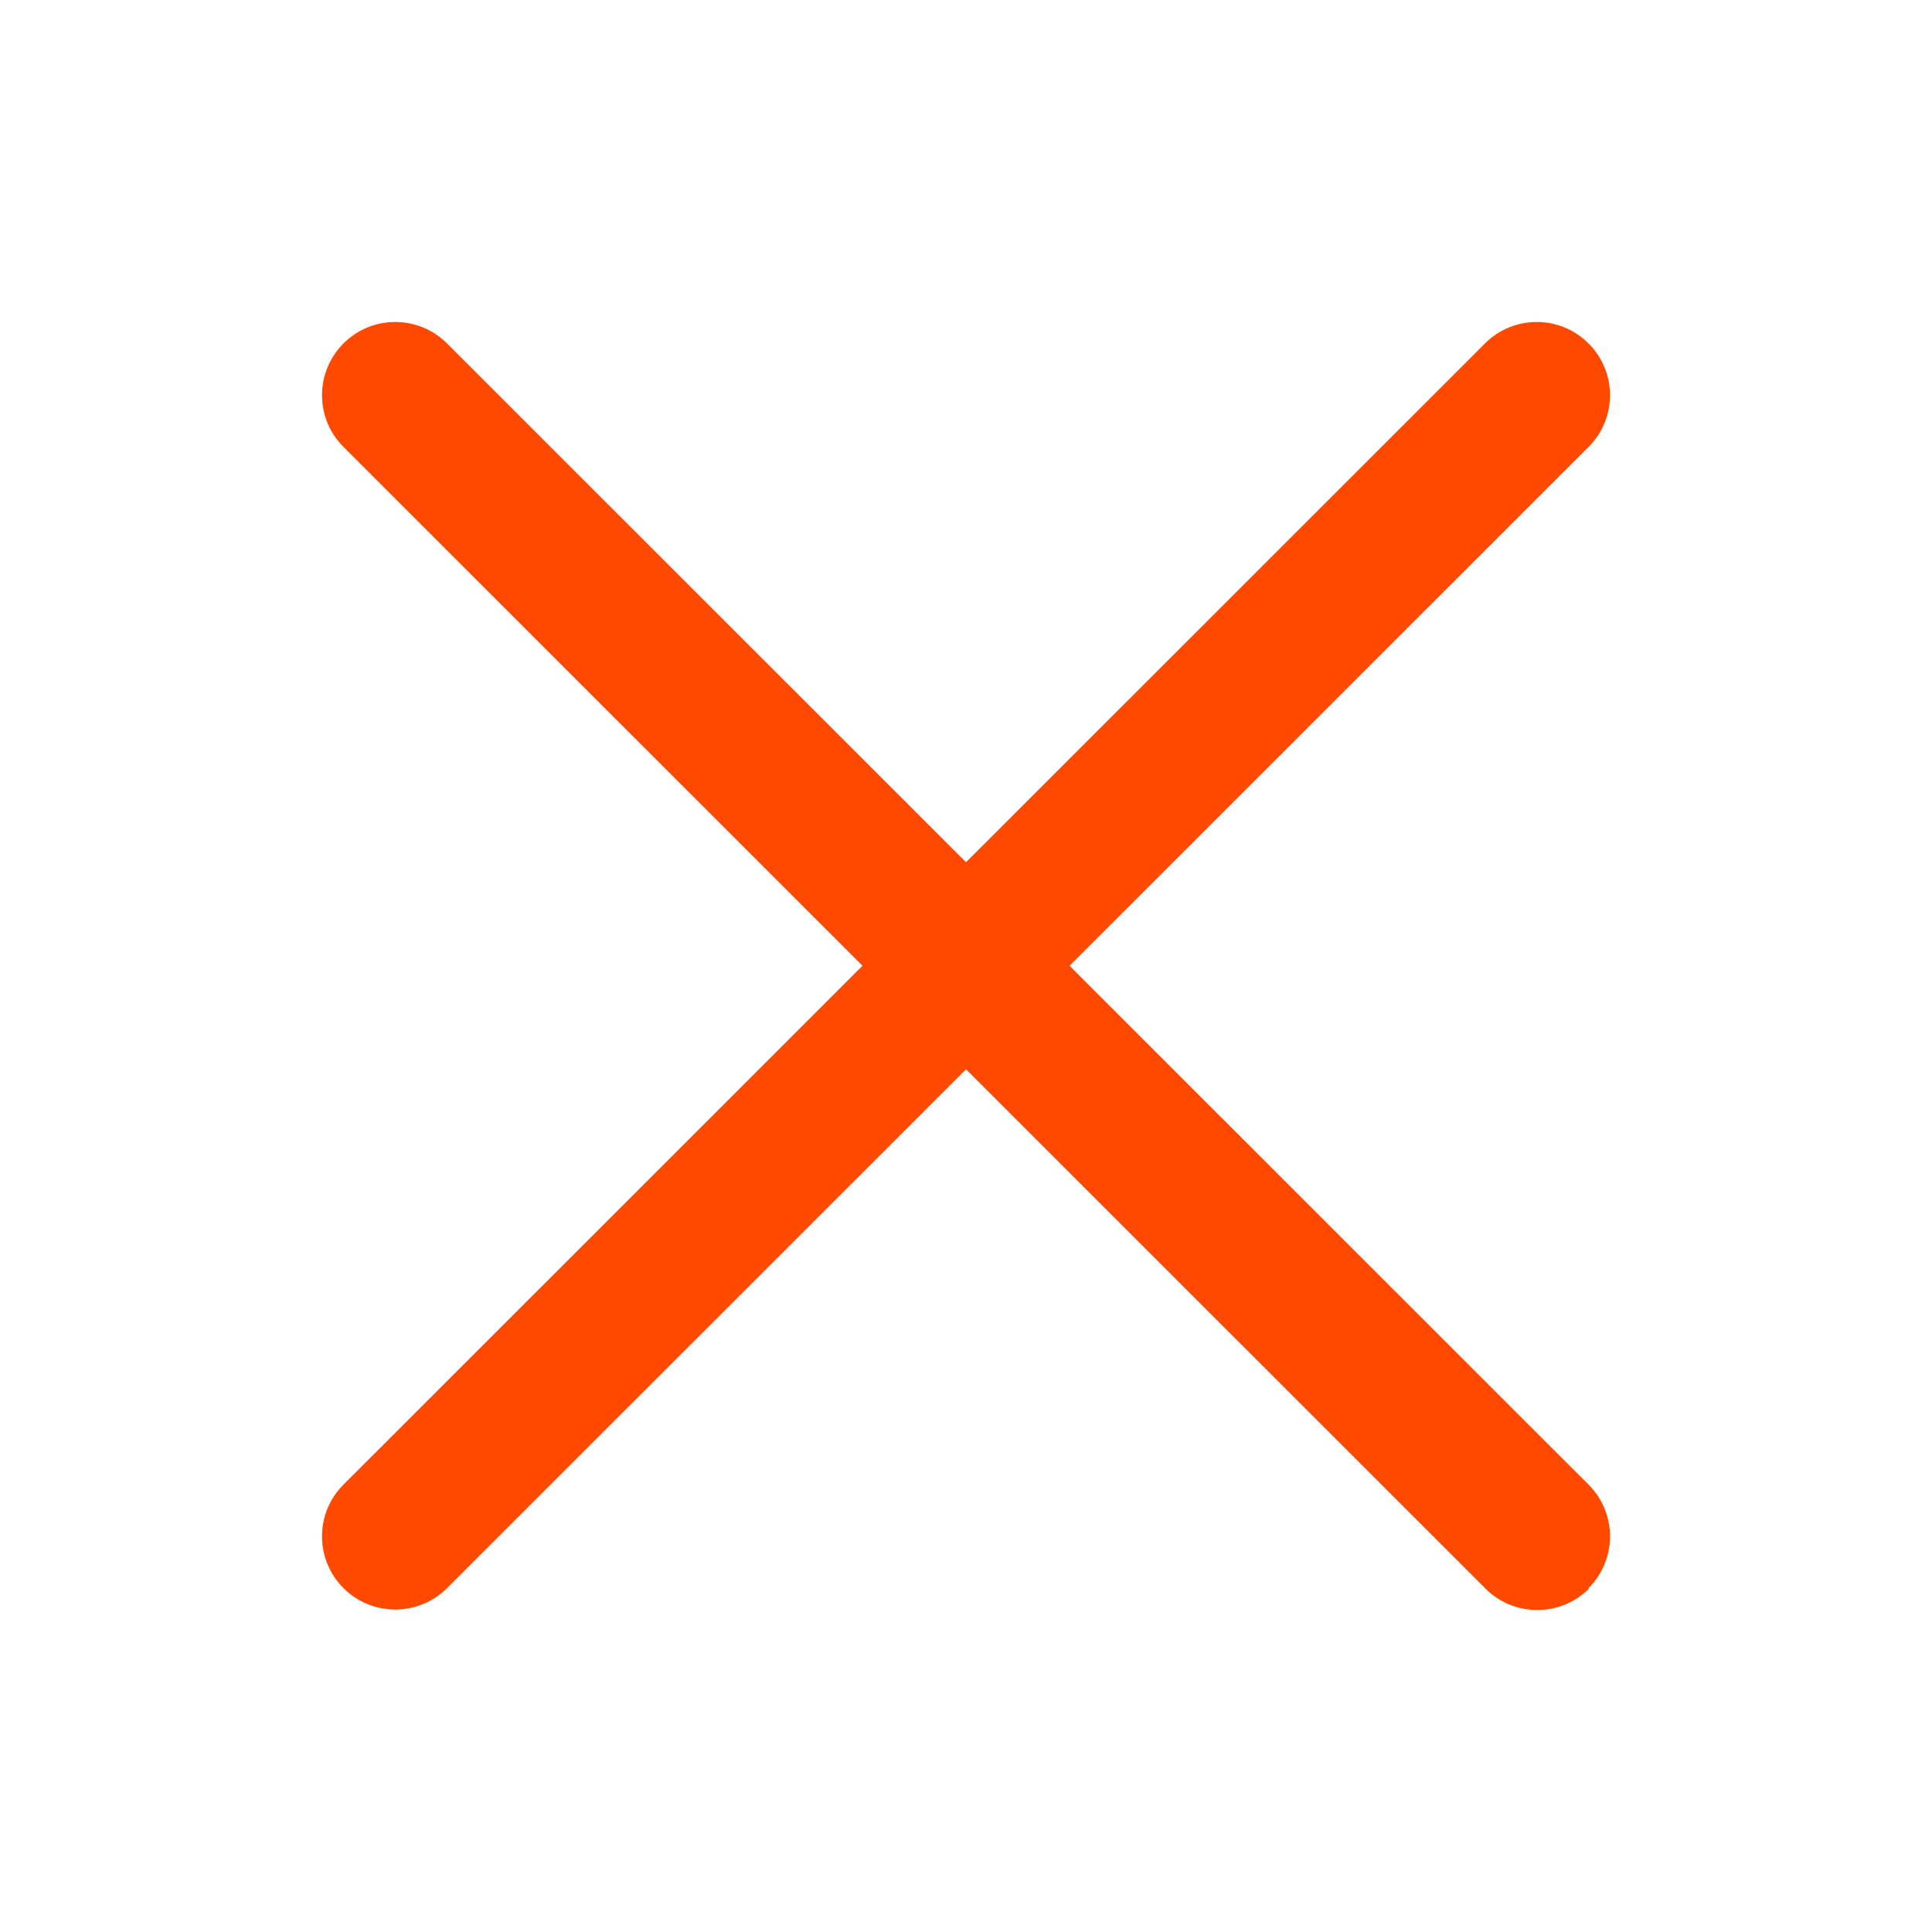
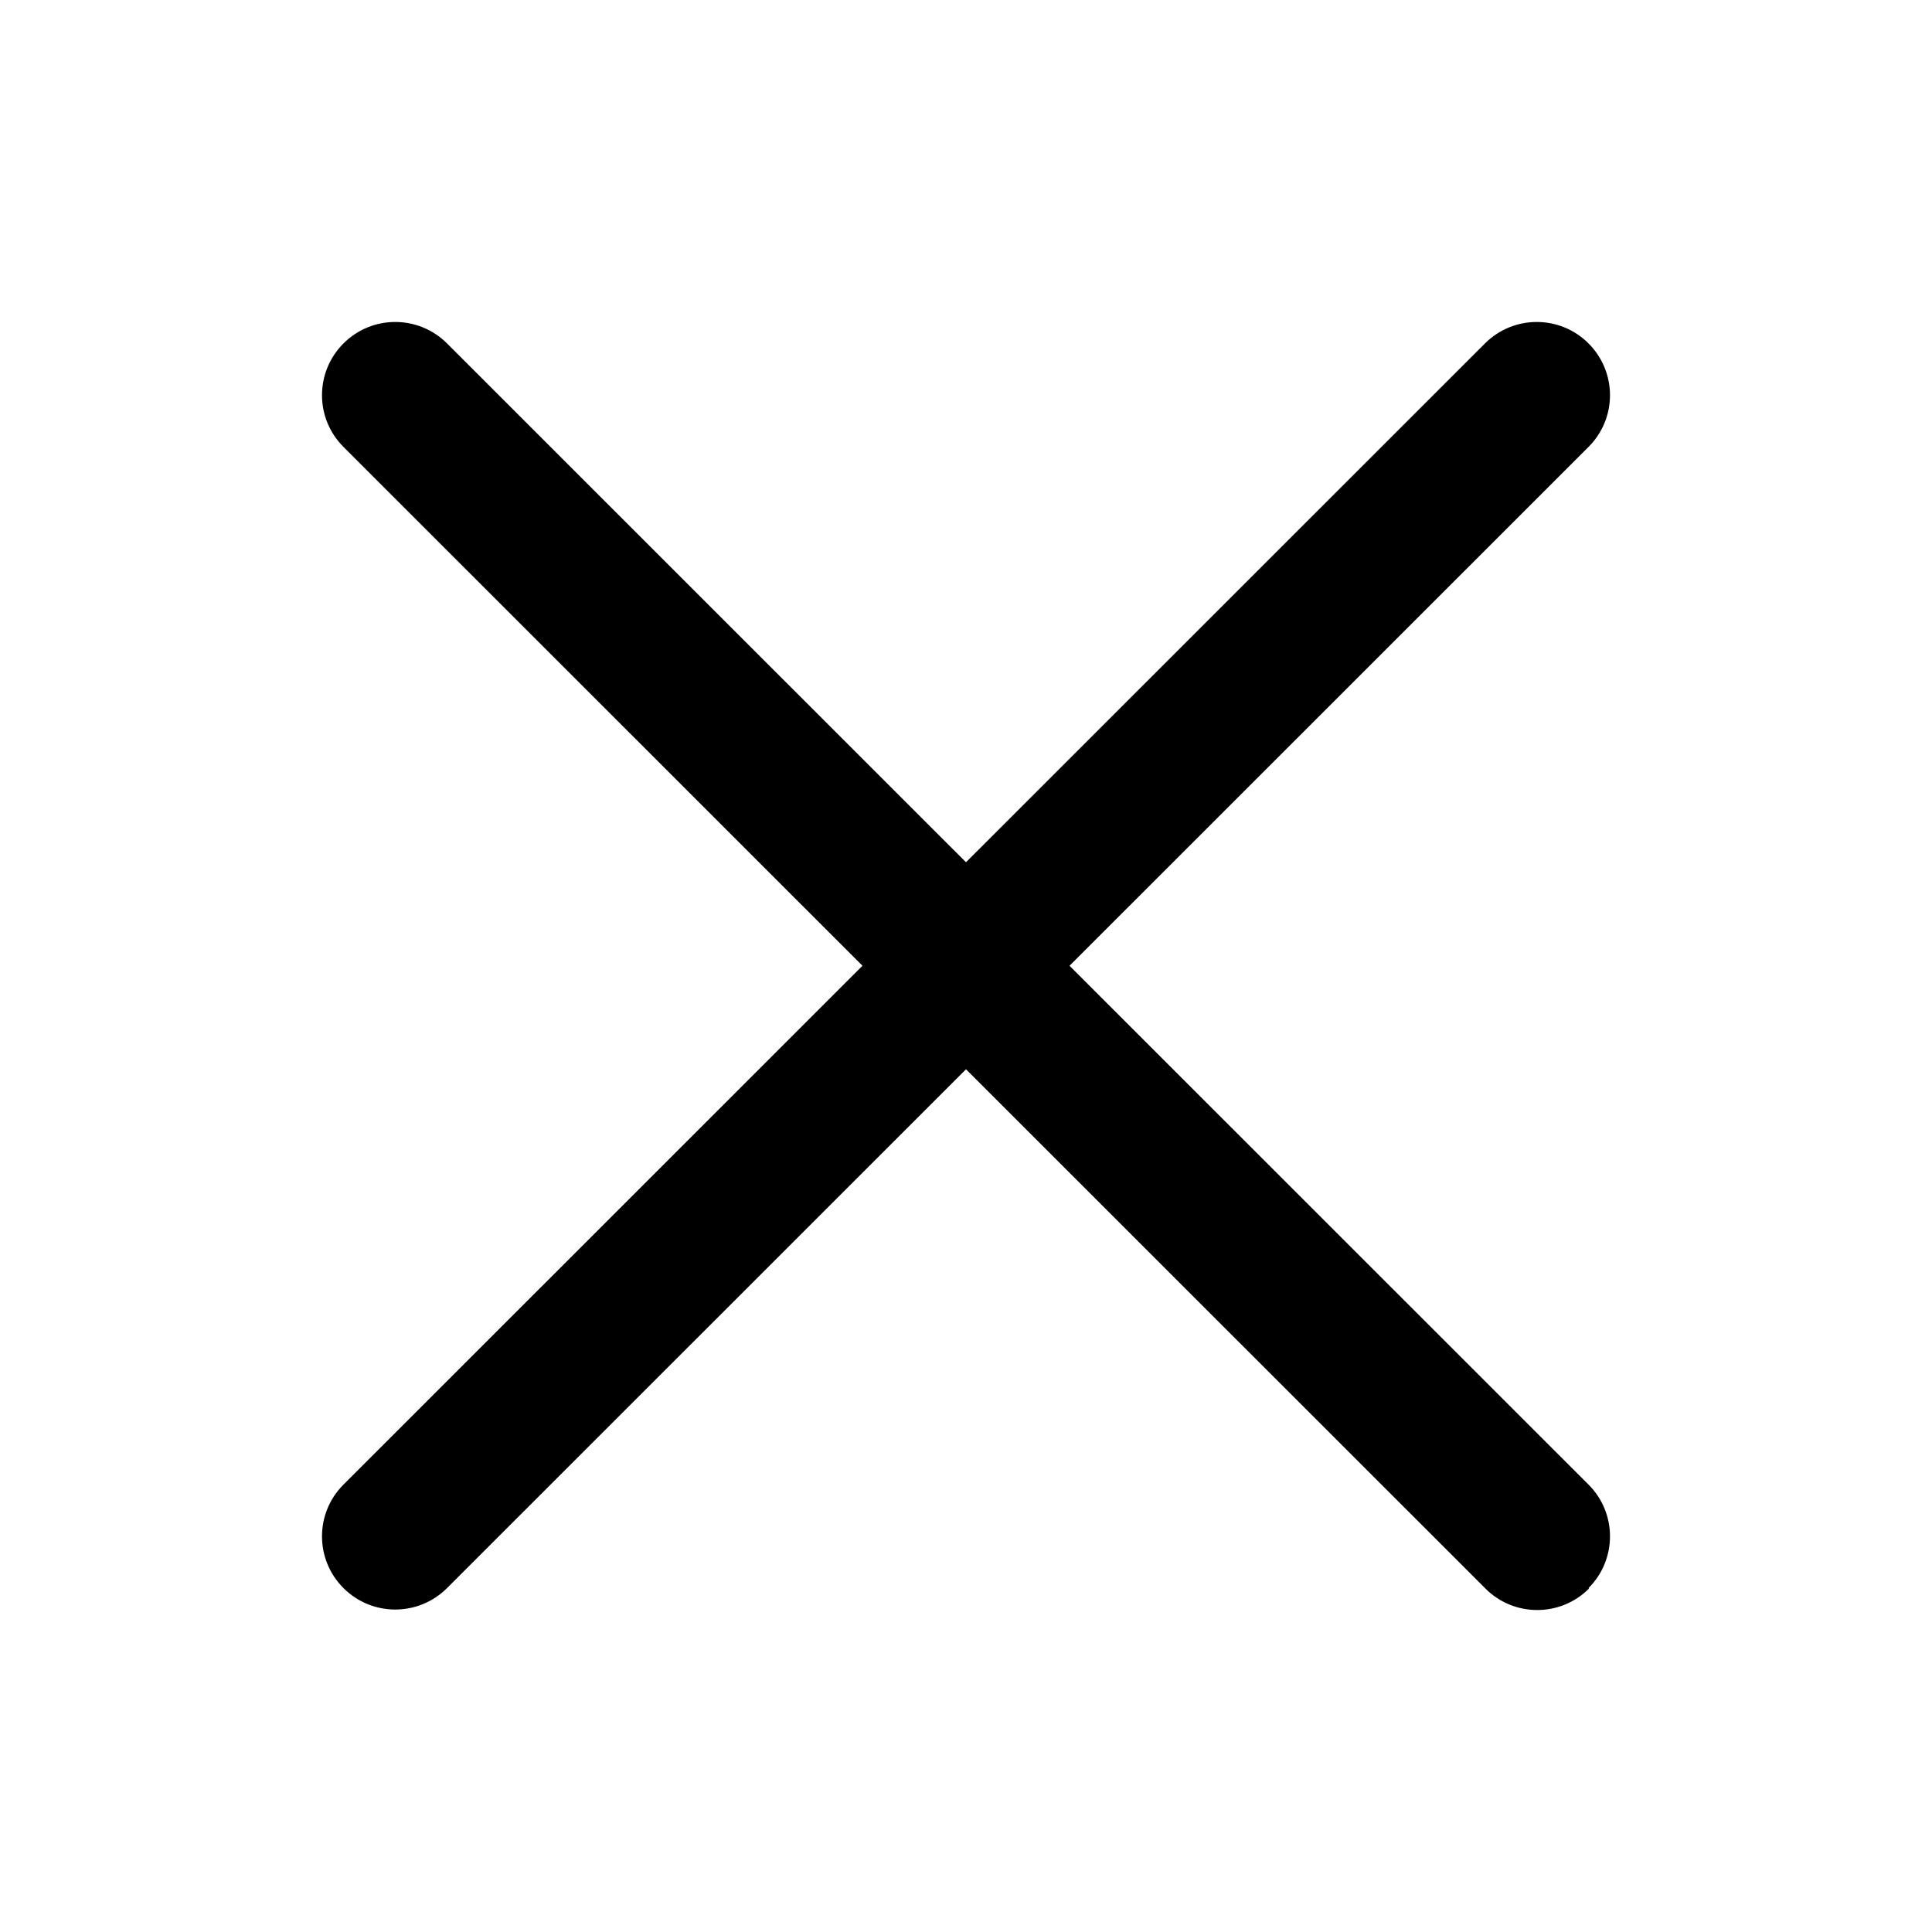
<svg xmlns="http://www.w3.org/2000/svg" width="24" height="24" viewBox="0 0 24 24" fill="none">
-   <path d="M18.447 4.266L12 10.711L5.553 4.266C5.197 3.911 4.622 3.911 4.267 4.266C3.911 4.622 3.911 5.197 4.267 5.552L10.714 11.997L4.267 18.442C3.911 18.797 3.911 19.373 4.267 19.728C4.622 20.083 5.197 20.083 5.553 19.728L12 13.283L18.453 19.734C18.808 20.089 19.384 20.089 19.739 19.734L19.733 19.728C20.089 19.373 20.089 18.797 19.733 18.442L13.286 11.997L19.733 5.552C20.089 5.197 20.089 4.622 19.733 4.266C19.378 3.911 18.803 3.911 18.447 4.266Z" fill="#FF4800" />
+   <path d="M18.447 4.266L12 10.711L5.553 4.266C5.197 3.911 4.622 3.911 4.267 4.266C3.911 4.622 3.911 5.197 4.267 5.552L10.714 11.997L4.267 18.442C3.911 18.797 3.911 19.373 4.267 19.728C4.622 20.083 5.197 20.083 5.553 19.728L12 13.283L18.453 19.734C18.808 20.089 19.384 20.089 19.739 19.734L19.733 19.728C20.089 19.373 20.089 18.797 19.733 18.442L13.286 11.997L19.733 5.552C20.089 5.197 20.089 4.622 19.733 4.266C19.378 3.911 18.803 3.911 18.447 4.266Z" fill="currentColor" />
</svg>
